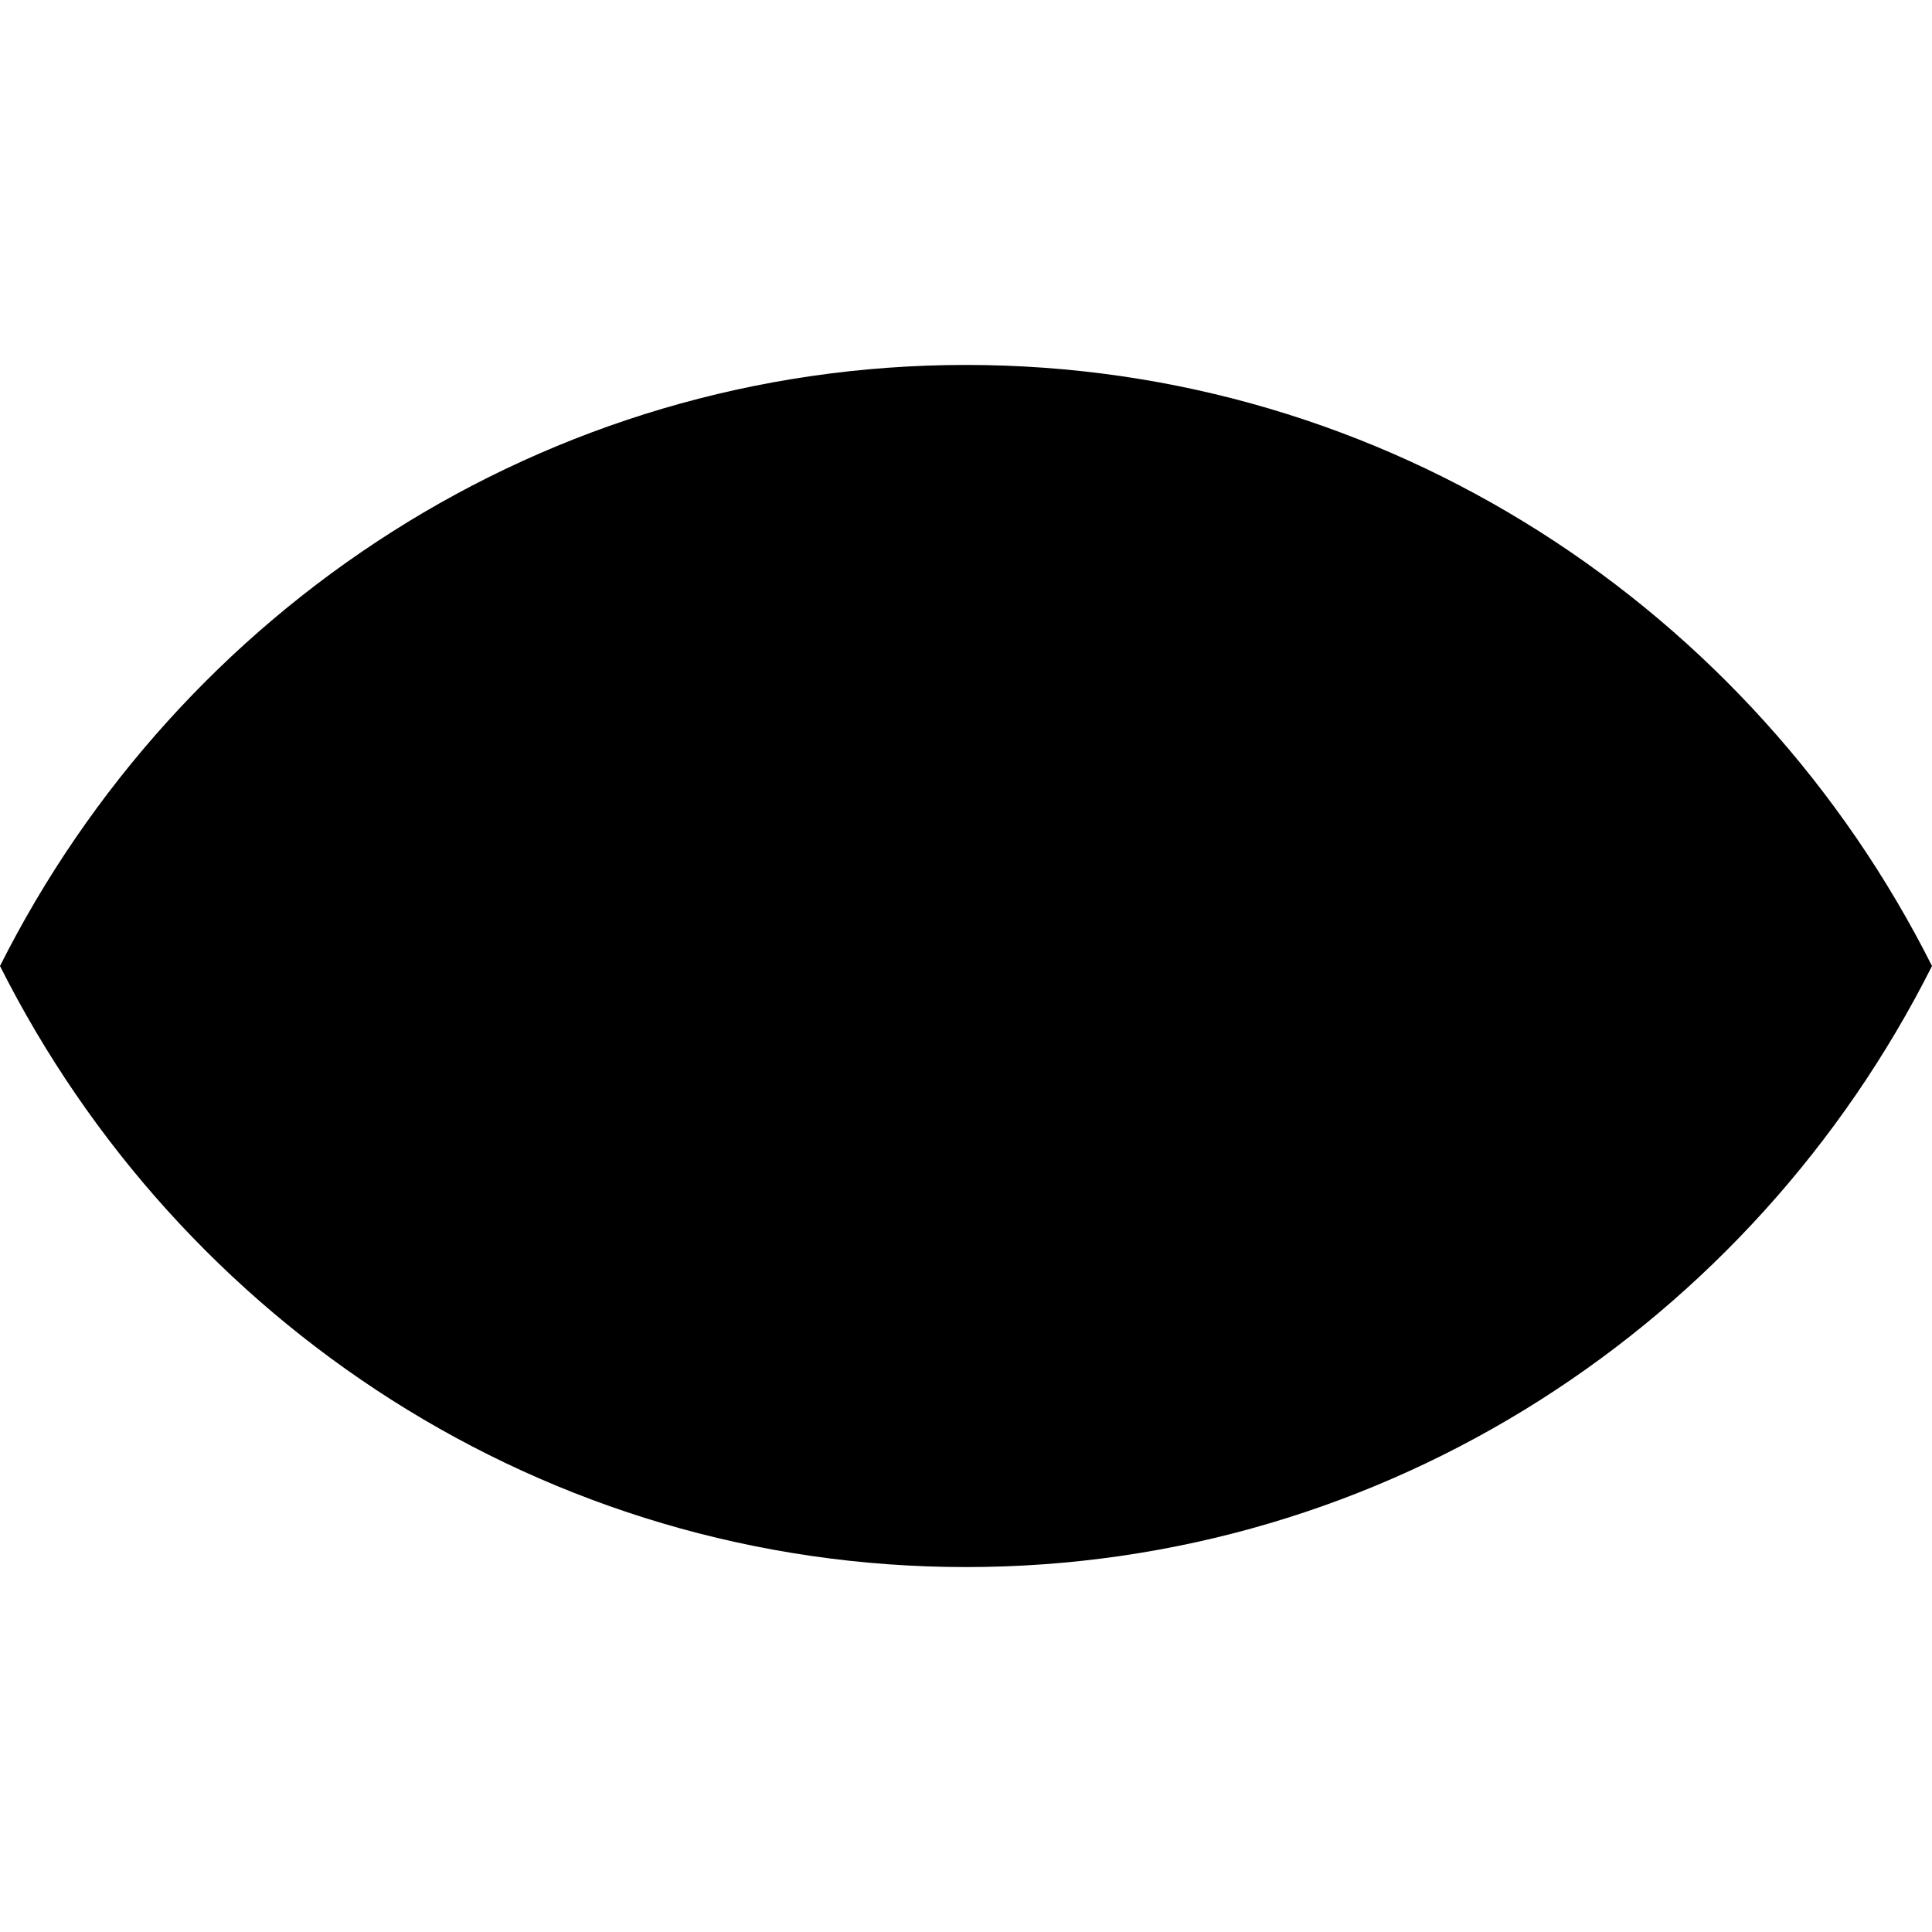
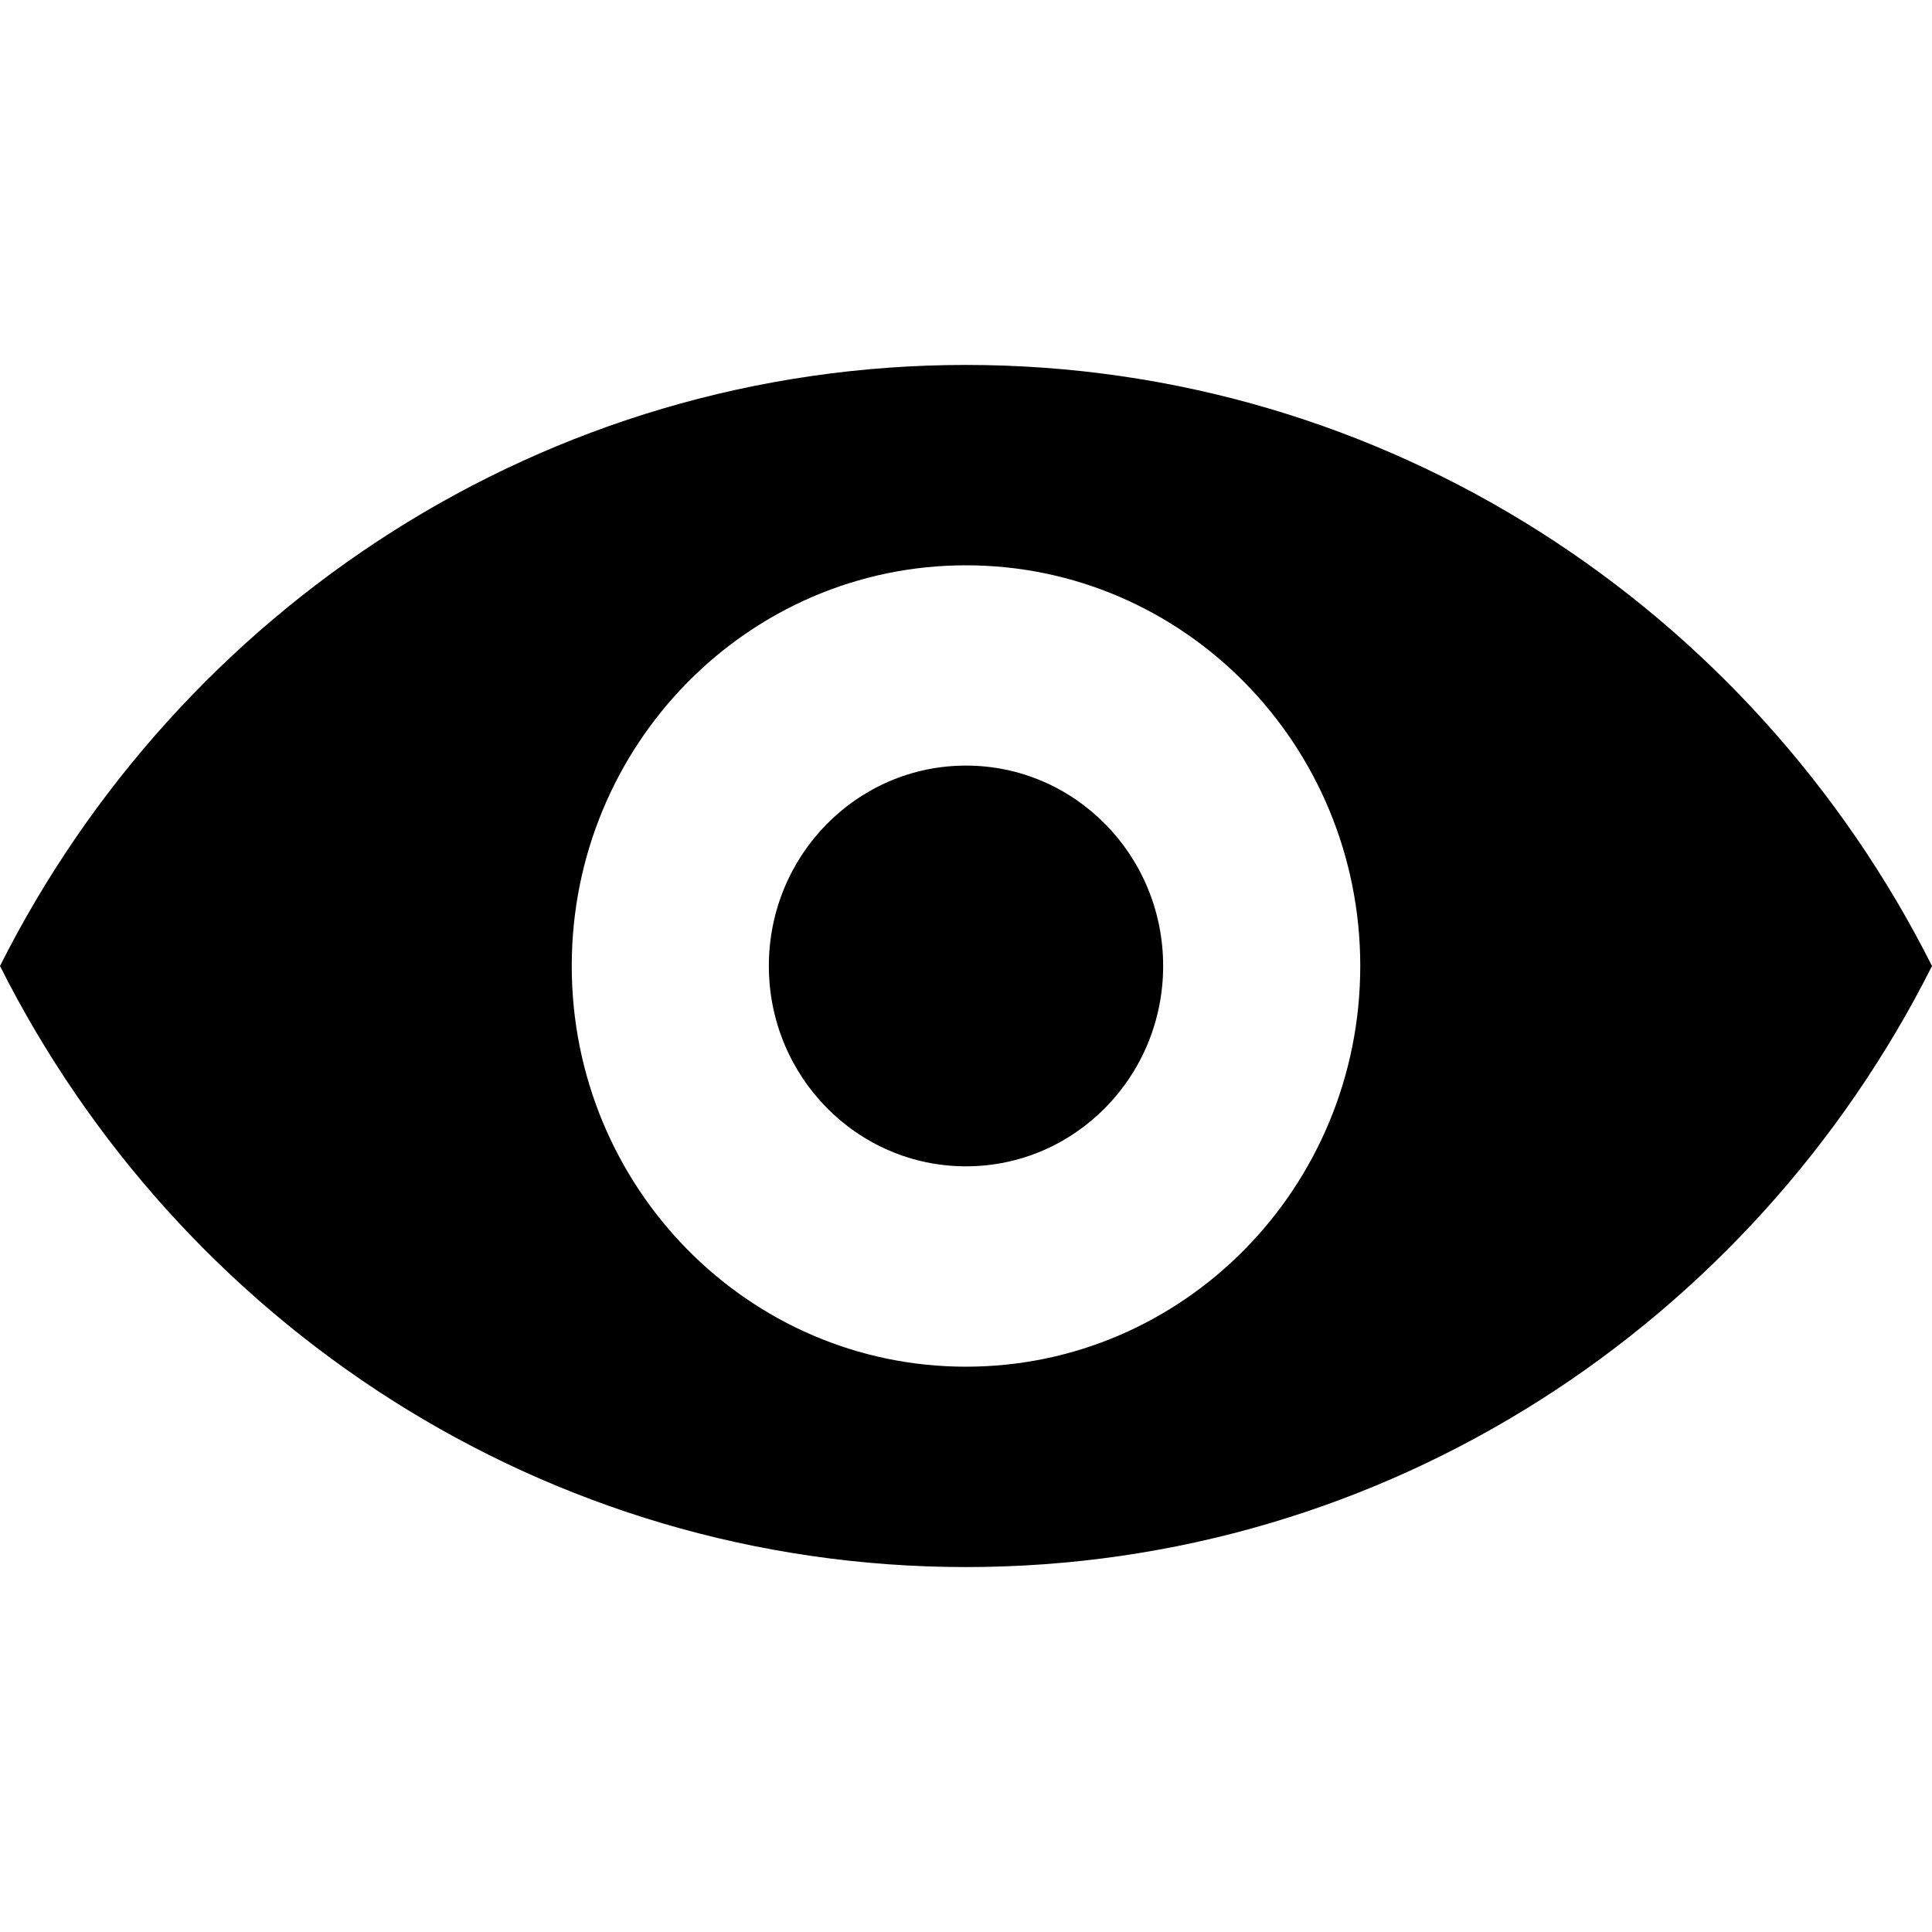
<svg width="45px" height="45px">
-   <path style="stroke-width:3.781" d="M 45,22.5 C 40.82,14.189 32.314,8.5 22.5,8.5 12.686,8.5 4.18,14.189 0,22.5 c 4.18,8.311 12.686,14 22.5,14 9.814,0 18.32,-5.689 22.5,-14 z m -22.5,9.333 c 5.072,0 9.183,-4.179 9.183,-9.333 0,-5.155 -4.111,-9.333 -9.183,-9.333 -5.072,0 -9.183,4.179 -9.183,9.333 0,5.155 4.111,9.333 9.183,9.333 z m 0,-4.667 c 2.536,0 4.592,-2.089 4.592,-4.667 0,-2.577 -2.056,-4.667 -4.592,-4.667 -2.536,0 -4.592,2.089 -4.592,4.667 0,2.577 2.056,4.667 4.592,4.667 z" />
+   <path style="fill-rule:evenodd;stroke-width:3.781" d="M 45,22.5 C 40.82,14.189 32.314,8.5 22.5,8.5 12.686,8.5 4.18,14.189 0,22.5 c 4.18,8.311 12.686,14 22.5,14 9.814,0 18.32,-5.689 22.5,-14 z m -22.5,9.333 c 5.072,0 9.183,-4.179 9.183,-9.333 0,-5.155 -4.111,-9.333 -9.183,-9.333 -5.072,0 -9.183,4.179 -9.183,9.333 0,5.155 4.111,9.333 9.183,9.333 z m 0,-4.667 c 2.536,0 4.592,-2.089 4.592,-4.667 0,-2.577 -2.056,-4.667 -4.592,-4.667 -2.536,0 -4.592,2.089 -4.592,4.667 0,2.577 2.056,4.667 4.592,4.667 z" />
</svg>
